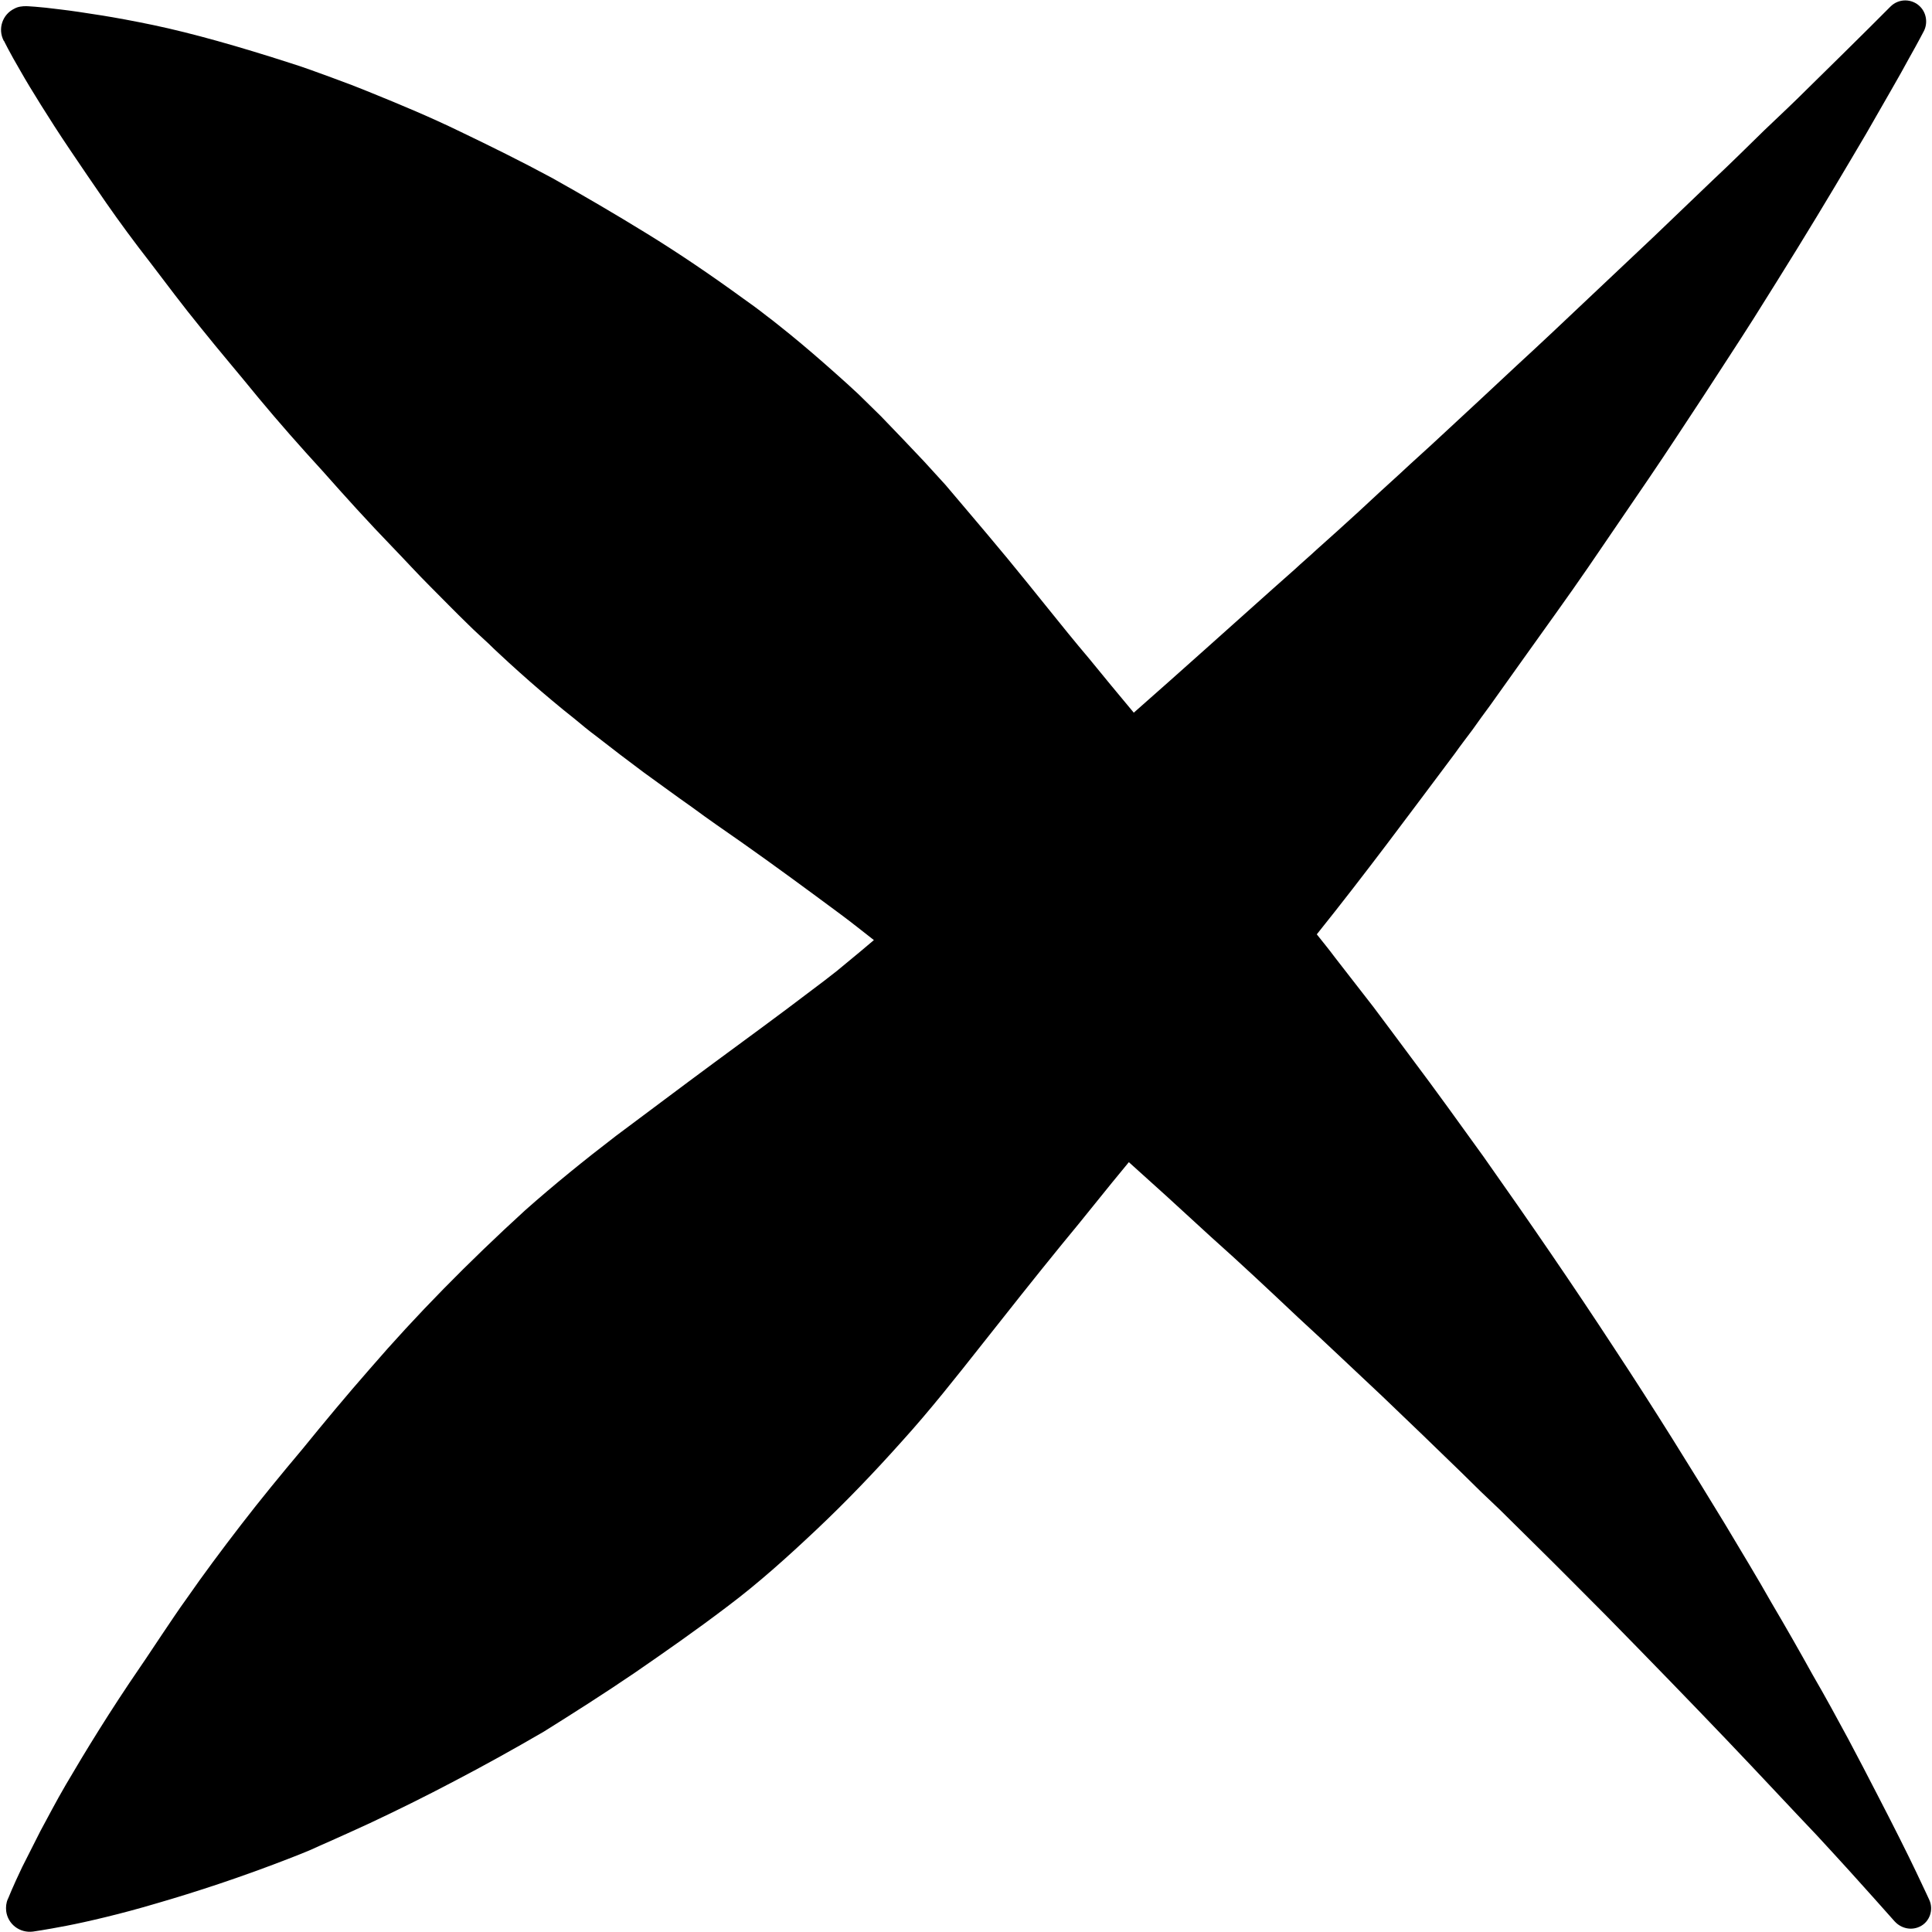
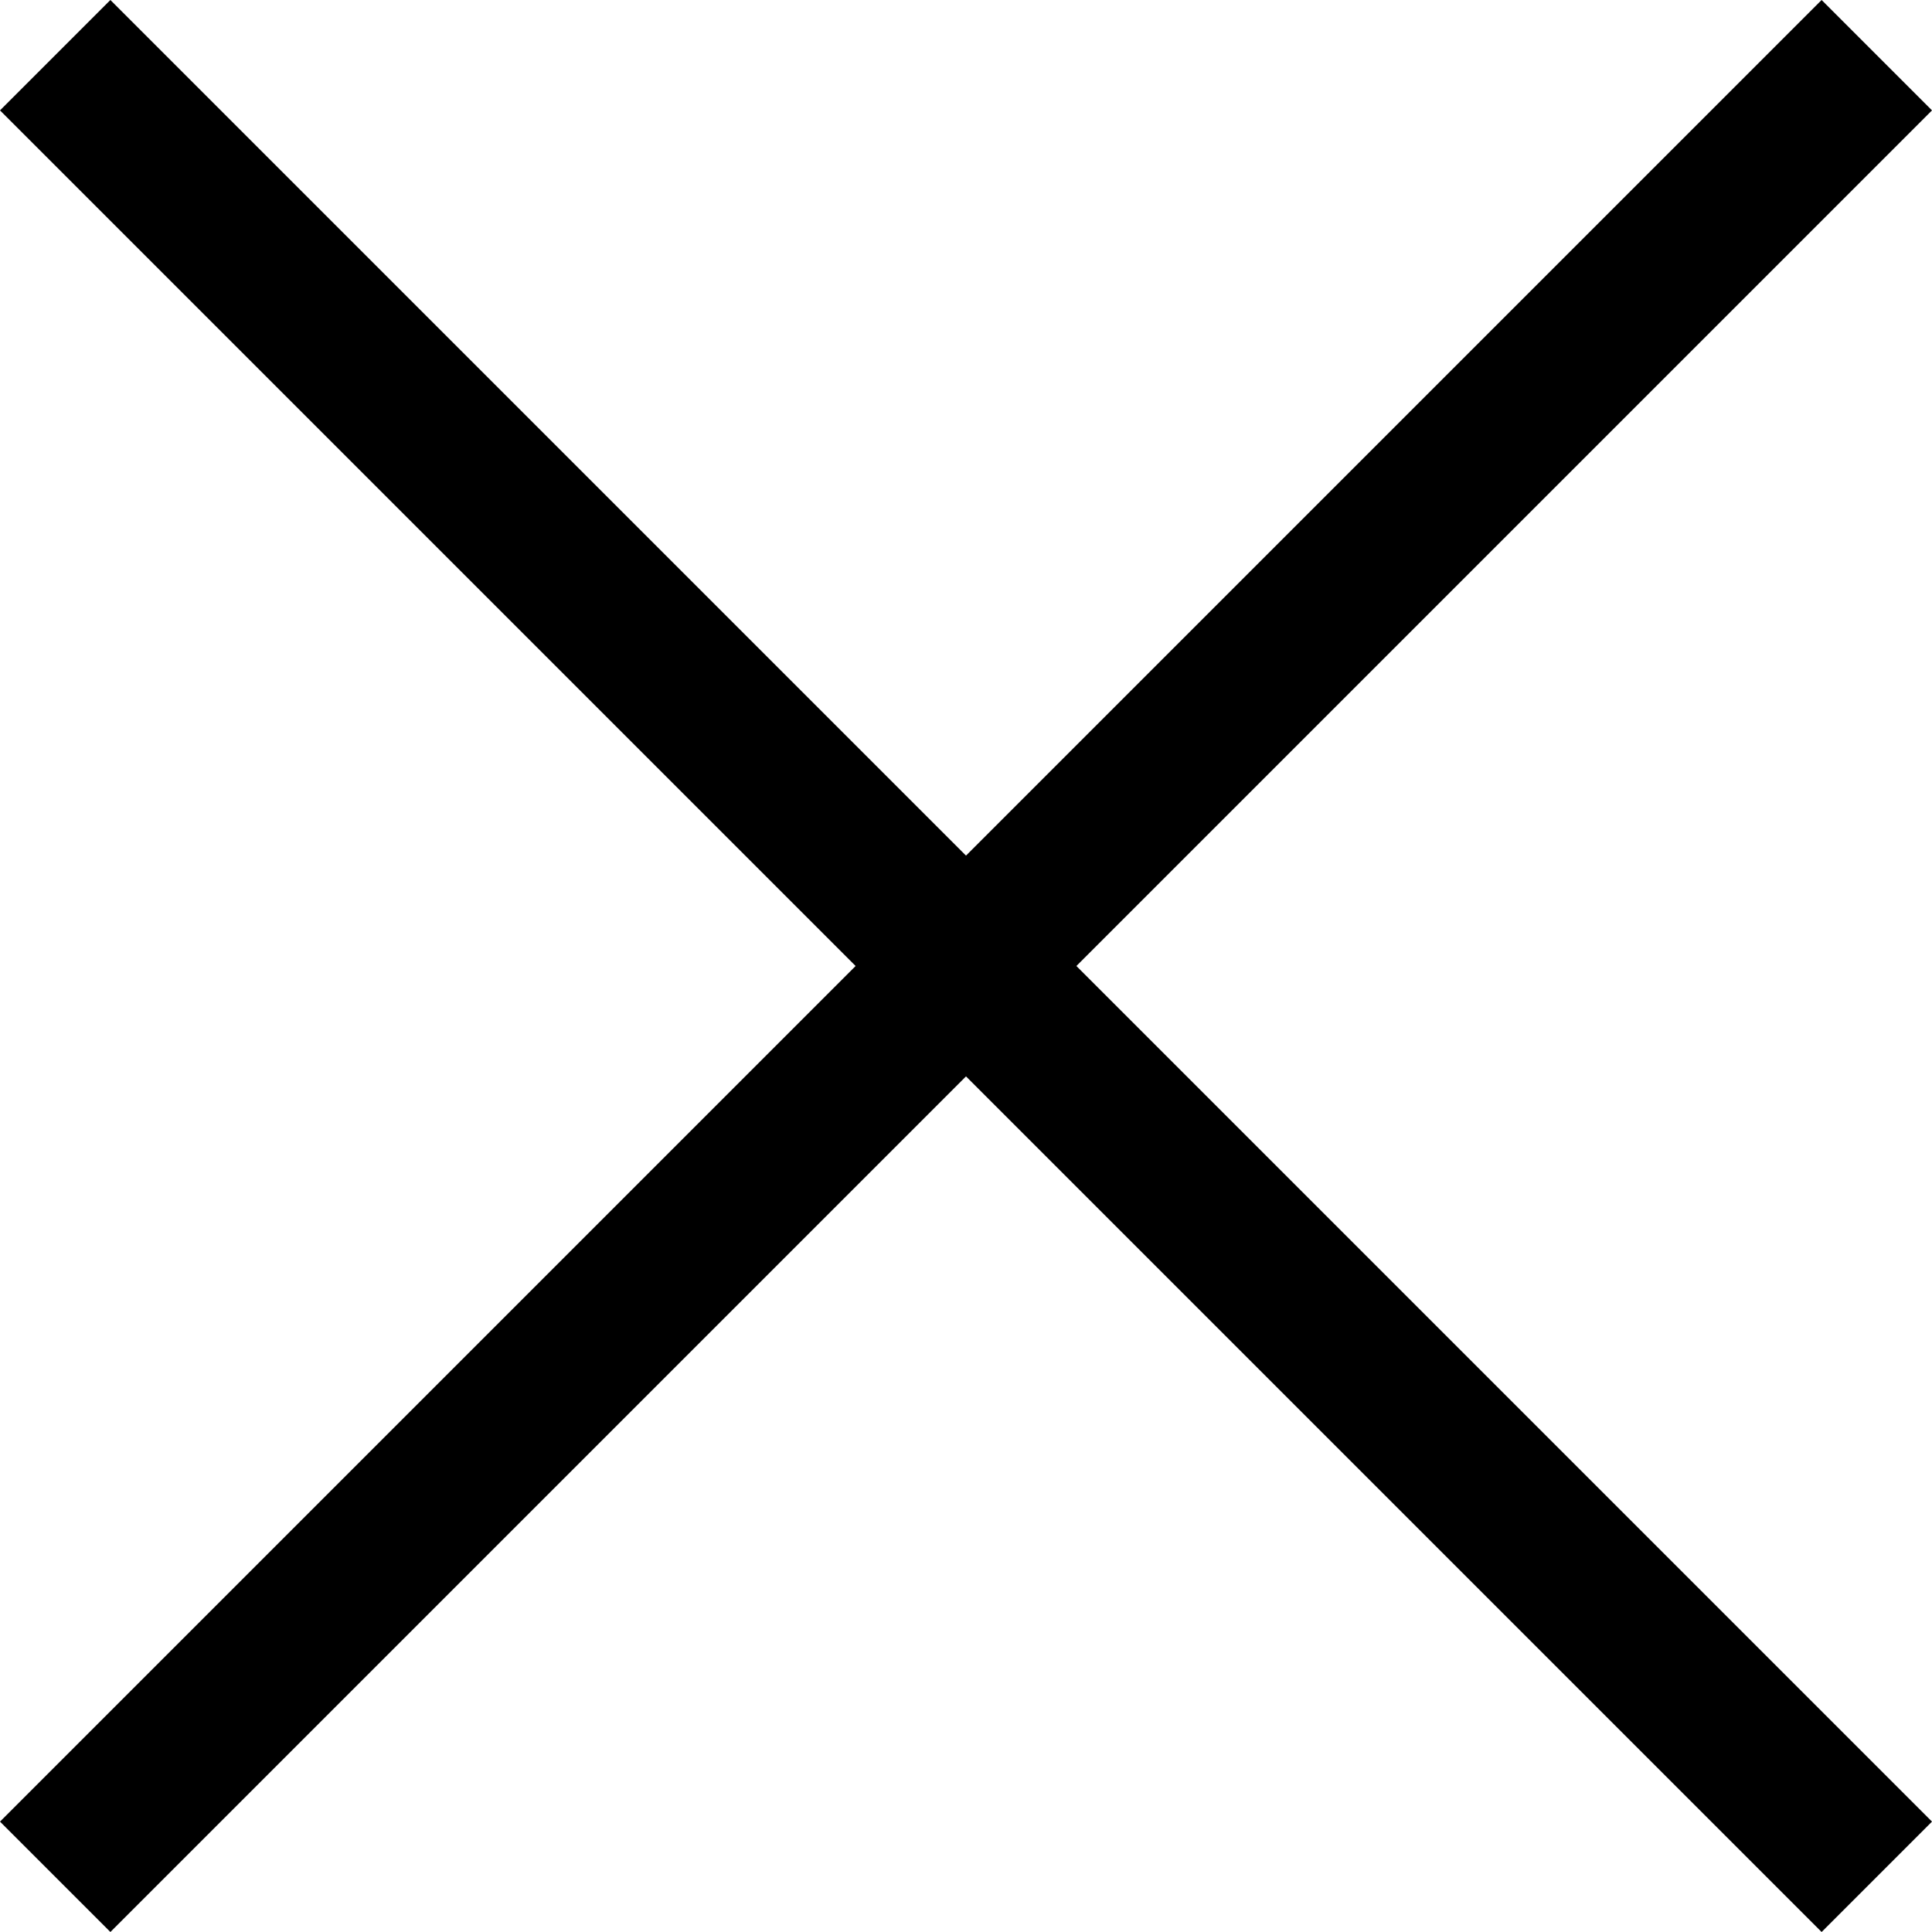
- <svg xmlns="http://www.w3.org/2000/svg" version="1.1" id="Layer_1" x="0px" y="0px" viewBox="-14 16.2 469.8 469.8" style="enable-background:new -14 16.2 469.8 469.8;" xml:space="preserve">
-   <path d="M455.1,478.1c0,0-1.1-2.4-3.2-6.8c-2.1-4.4-5.3-10.8-9.5-18.9c-2.1-4.1-4.4-8.5-7-13.4c-2.6-4.8-5.4-10-8.6-15.5  c-3.1-5.6-6.4-11.4-10-17.5c-3.5-6.2-7.4-12.6-11.4-19.3c-8.1-13.3-17-27.7-26.9-42.7c-9.8-15-20.5-30.6-31.8-46.6  c-5.7-7.9-11.5-16-17.6-24.1c-3-4-6-8.1-9.1-12.2c-3.1-4-6.3-8.1-9.4-12.1c-1.4-1.9-2.9-3.7-4.4-5.6c11.8-14.7,22.8-29.6,33.6-44  c1.4-2,2.9-3.9,4.3-5.8c1.4-2,2.8-3.9,4.2-5.8c2.8-3.9,5.5-7.7,8.2-11.5c5.4-7.6,10.8-15,15.8-22.3c5-7.3,9.9-14.5,14.6-21.4  c4.7-6.9,9.1-13.7,13.4-20.2c4.2-6.5,8.3-12.7,12.1-18.7c3.8-6,7.3-11.7,10.6-17c6.6-10.7,12.2-20.2,16.8-28  c4.5-7.9,8.1-14,10.4-18.3c1.2-2.1,2.1-3.8,2.7-4.9c0.6-1.1,0.9-1.7,0.9-1.7c1-1.9,0.7-4.4-0.9-6c-2-2-5.2-2-7.2,0l0,0  c0,0-0.5,0.5-1.3,1.3c-0.9,0.9-2.2,2.2-3.9,3.9c-3.4,3.4-8.4,8.3-14.8,14.6c-3.2,3.2-6.8,6.6-10.7,10.3c-3.9,3.8-8,7.9-12.5,12.1  c-4.5,4.3-9.3,8.9-14.3,13.7c-5.1,4.8-10.4,9.8-16,15.1c-5.6,5.3-11.3,10.7-17.4,16.3c-6,5.6-12.2,11.4-18.6,17.3  c-3.2,3-6.5,5.9-9.8,9c-3.3,3-6.7,6.1-10,9.2c-3.4,3.1-6.8,6.2-10.3,9.3c-1.7,1.6-3.5,3.1-5.2,4.7c-1.8,1.6-3.5,3.1-5.3,4.7  c-11.1,9.9-22.3,20-33.9,30.2c-3.7-4.4-7.3-8.8-10.9-13.2c-3.4-4-6.7-8.1-10-12.2c-3.3-4.1-6.6-8.2-9.9-12.2c-3.3-4-6.7-8-10-11.9  c-1.7-2-3.3-3.9-5-5.9c-1.7-1.9-3.5-3.8-5.2-5.7c-3.5-3.7-7-7.4-10.5-11c-1.8-1.8-3.6-3.5-5.4-5.3c-1.8-1.7-3.7-3.4-5.5-5  c-3.7-3.3-7.4-6.5-11.2-9.6c-1.9-1.5-3.8-3.1-5.7-4.5c-1.9-1.5-3.8-2.9-5.8-4.3c-7.7-5.6-15.5-10.9-23.3-15.7  c-7.8-4.8-15.5-9.3-23-13.5c-7.6-4.1-15.1-7.8-22.4-11.3c-7.2-3.5-14.4-6.5-21.3-9.3c-3.4-1.4-6.8-2.7-10.1-3.9  c-3.3-1.2-6.5-2.4-9.7-3.4c-12.7-4.1-24-7.3-33.5-9.3c-4.8-1-9.1-1.8-12.9-2.4c-3.8-0.6-7.1-1.1-9.7-1.4c-5.3-0.7-8.3-0.8-8.3-0.8  c-1,0-2,0.1-2.9,0.6c-2.9,1.4-4.1,4.9-2.6,7.8l0.1,0.1c0,0,1.3,2.7,4,7.3c1.3,2.3,3,5.1,5,8.3c2,3.2,4.3,6.8,7,10.8  c1.3,1.9,2.7,4,4.2,6.2c1.5,2.2,3,4.4,4.6,6.7c3.2,4.6,6.8,9.5,10.7,14.5c3.9,5.1,7.9,10.5,12.4,16c4.4,5.5,9.2,11.1,14,17  c4.9,5.9,10.1,11.8,15.6,17.8c5.4,6.1,11,12.3,17,18.5c3,3.1,5.9,6.3,9,9.4c3.1,3.1,6.2,6.3,9.4,9.4c1.6,1.6,3.3,3.1,4.9,4.6  c1.6,1.6,3.3,3.1,5,4.7c3.4,3.1,6.8,6.1,10.4,9.1c1.8,1.5,3.6,3,5.4,4.4c1.8,1.5,3.6,3,5.5,4.4c3.7,2.9,7.5,5.8,11.4,8.7  c3.9,2.8,7.8,5.7,11.8,8.5c3.9,2.9,8,5.7,12,8.5c8.1,5.7,16.1,11.6,24.2,17.6c2.7,2,5.3,4.1,8,6.2c-1.1,0.9-2.1,1.8-3.2,2.7  l-5.8,4.8c-2,1.6-4,3.1-6,4.6c-8,6.1-16.1,12-24.1,17.9c-8,5.9-15.8,11.8-23.6,17.6c-7.7,5.9-15.1,11.9-22.1,18.1  c-13.8,12.6-26.5,25.5-37.8,38.6c-5.7,6.5-11.1,13-16.3,19.4c-5.3,6.3-10.3,12.4-15,18.5c-4.7,6.1-9.1,12-13.2,17.9  c-2.1,2.9-4,5.8-5.9,8.6c-1.9,2.8-3.7,5.6-5.5,8.2c-7.2,10.5-13.2,20.3-18,28.5c-2.4,4.1-4.4,8-6.2,11.3c-1.7,3.4-3.2,6.3-4.4,8.7  c-2.3,4.8-3.4,7.6-3.4,7.6l-0.1,0.2c-0.4,0.9-0.5,1.9-0.4,2.9c0.4,3.2,3.3,5.4,6.5,5c0,0,2.9-0.4,8.1-1.4c2.6-0.5,5.8-1.2,9.5-2.1  c3.7-0.9,7.9-2,12.6-3.4c9.3-2.7,20.4-6.3,32.7-11.1c1.5-0.6,3.1-1.2,4.7-1.9c1.5-0.7,3.1-1.4,4.7-2.1c3.2-1.4,6.4-2.9,9.7-4.4  c6.6-3.1,13.5-6.5,20.5-10.2c7.1-3.7,14.3-7.7,21.7-12c7.2-4.5,14.6-9.2,22.1-14.3c7.4-5.1,15-10.4,22.5-16.1  c7.6-5.7,14.7-12.1,21.8-18.8c7.1-6.7,14-13.9,20.7-21.4c6.8-7.5,13.1-15.5,19.5-23.6c6.4-8.1,12.8-16.2,19.4-24.3  c5.5-6.6,10.8-13.4,16.3-20c3.1,2.8,6.1,5.5,9.2,8.3c3.6,3.3,7.2,6.6,10.8,9.9c7.3,6.5,14.3,13.1,21.2,19.6  c3.5,3.2,6.9,6.4,10.3,9.6c3.4,3.2,6.8,6.4,10.1,9.5c3.3,3.2,6.6,6.3,9.8,9.4c3.2,3.1,6.4,6.2,9.5,9.2c3.1,3.1,6.2,6.1,9.3,9  c3,3,6,5.9,8.9,8.8c5.9,5.8,11.4,11.4,16.9,16.9c10.7,10.9,20.5,21,29.1,30c8.6,9,16,17,22.2,23.5c6.1,6.6,10.8,11.8,14,15.4  c3.2,3.6,4.9,5.5,4.9,5.5l0.1,0.1c1.5,1.6,3.9,2.2,6,1.2C455.2,483.6,456.3,480.6,455.1,478.1z" />
+ <svg xmlns="http://www.w3.org/2000/svg" version="1.1" id="Layer_1" x="0px" y="0px" viewBox="0 0 371.23 371.23" style="enable-background:new 0 0 371.23 371.23;" xml:space="preserve">
+   <polygon points="371.23,21.213 350.018,0 185.615,164.402 21.213,0 0,21.213 164.402,185.615 0,350.018 21.213,371.23   185.615,206.828 350.018,371.23 371.23,350.018 206.828,185.615 " />
+   <g>
+ </g>
+   <g>
+ </g>
+   <g>
+ </g>
+   <g>
+ </g>
+   <g>
+ </g>
+   <g>
+ </g>
+   <g>
+ </g>
+   <g>
+ </g>
+   <g>
+ </g>
+   <g>
+ </g>
+   <g>
+ </g>
+   <g>
+ </g>
+   <g>
+ </g>
+   <g>
+ </g>
+   <g>
+ </g>
</svg>
